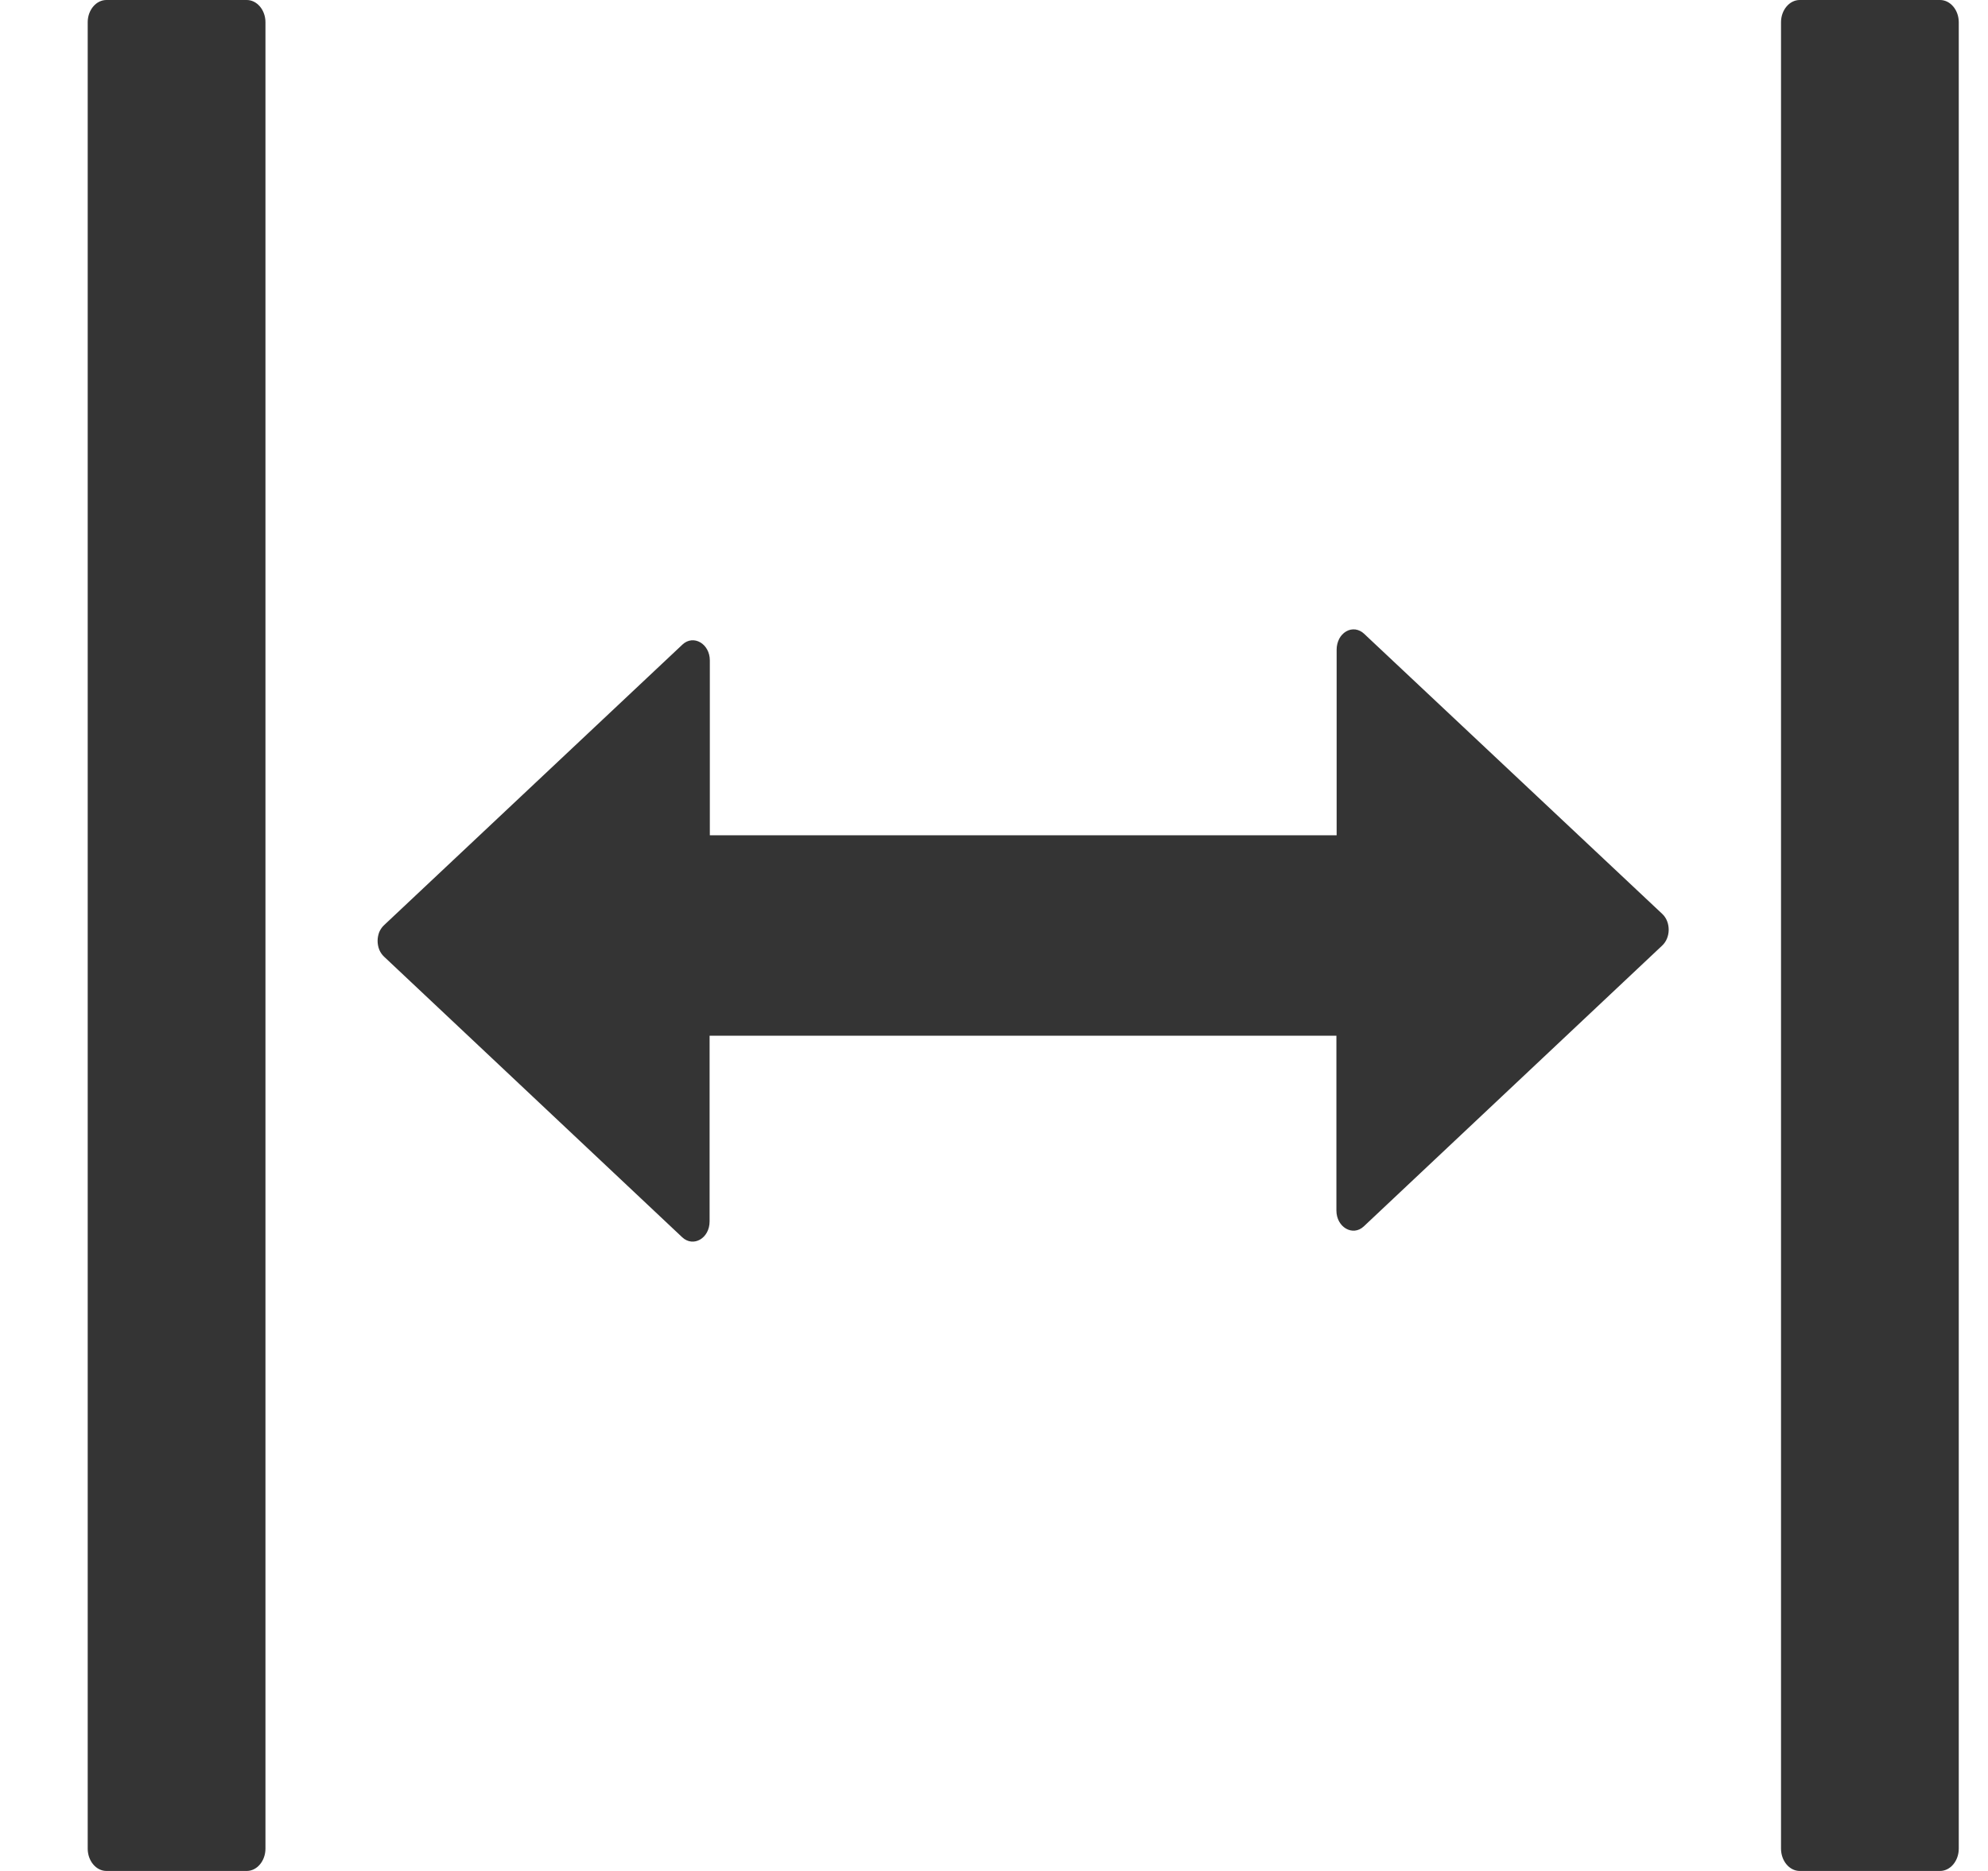
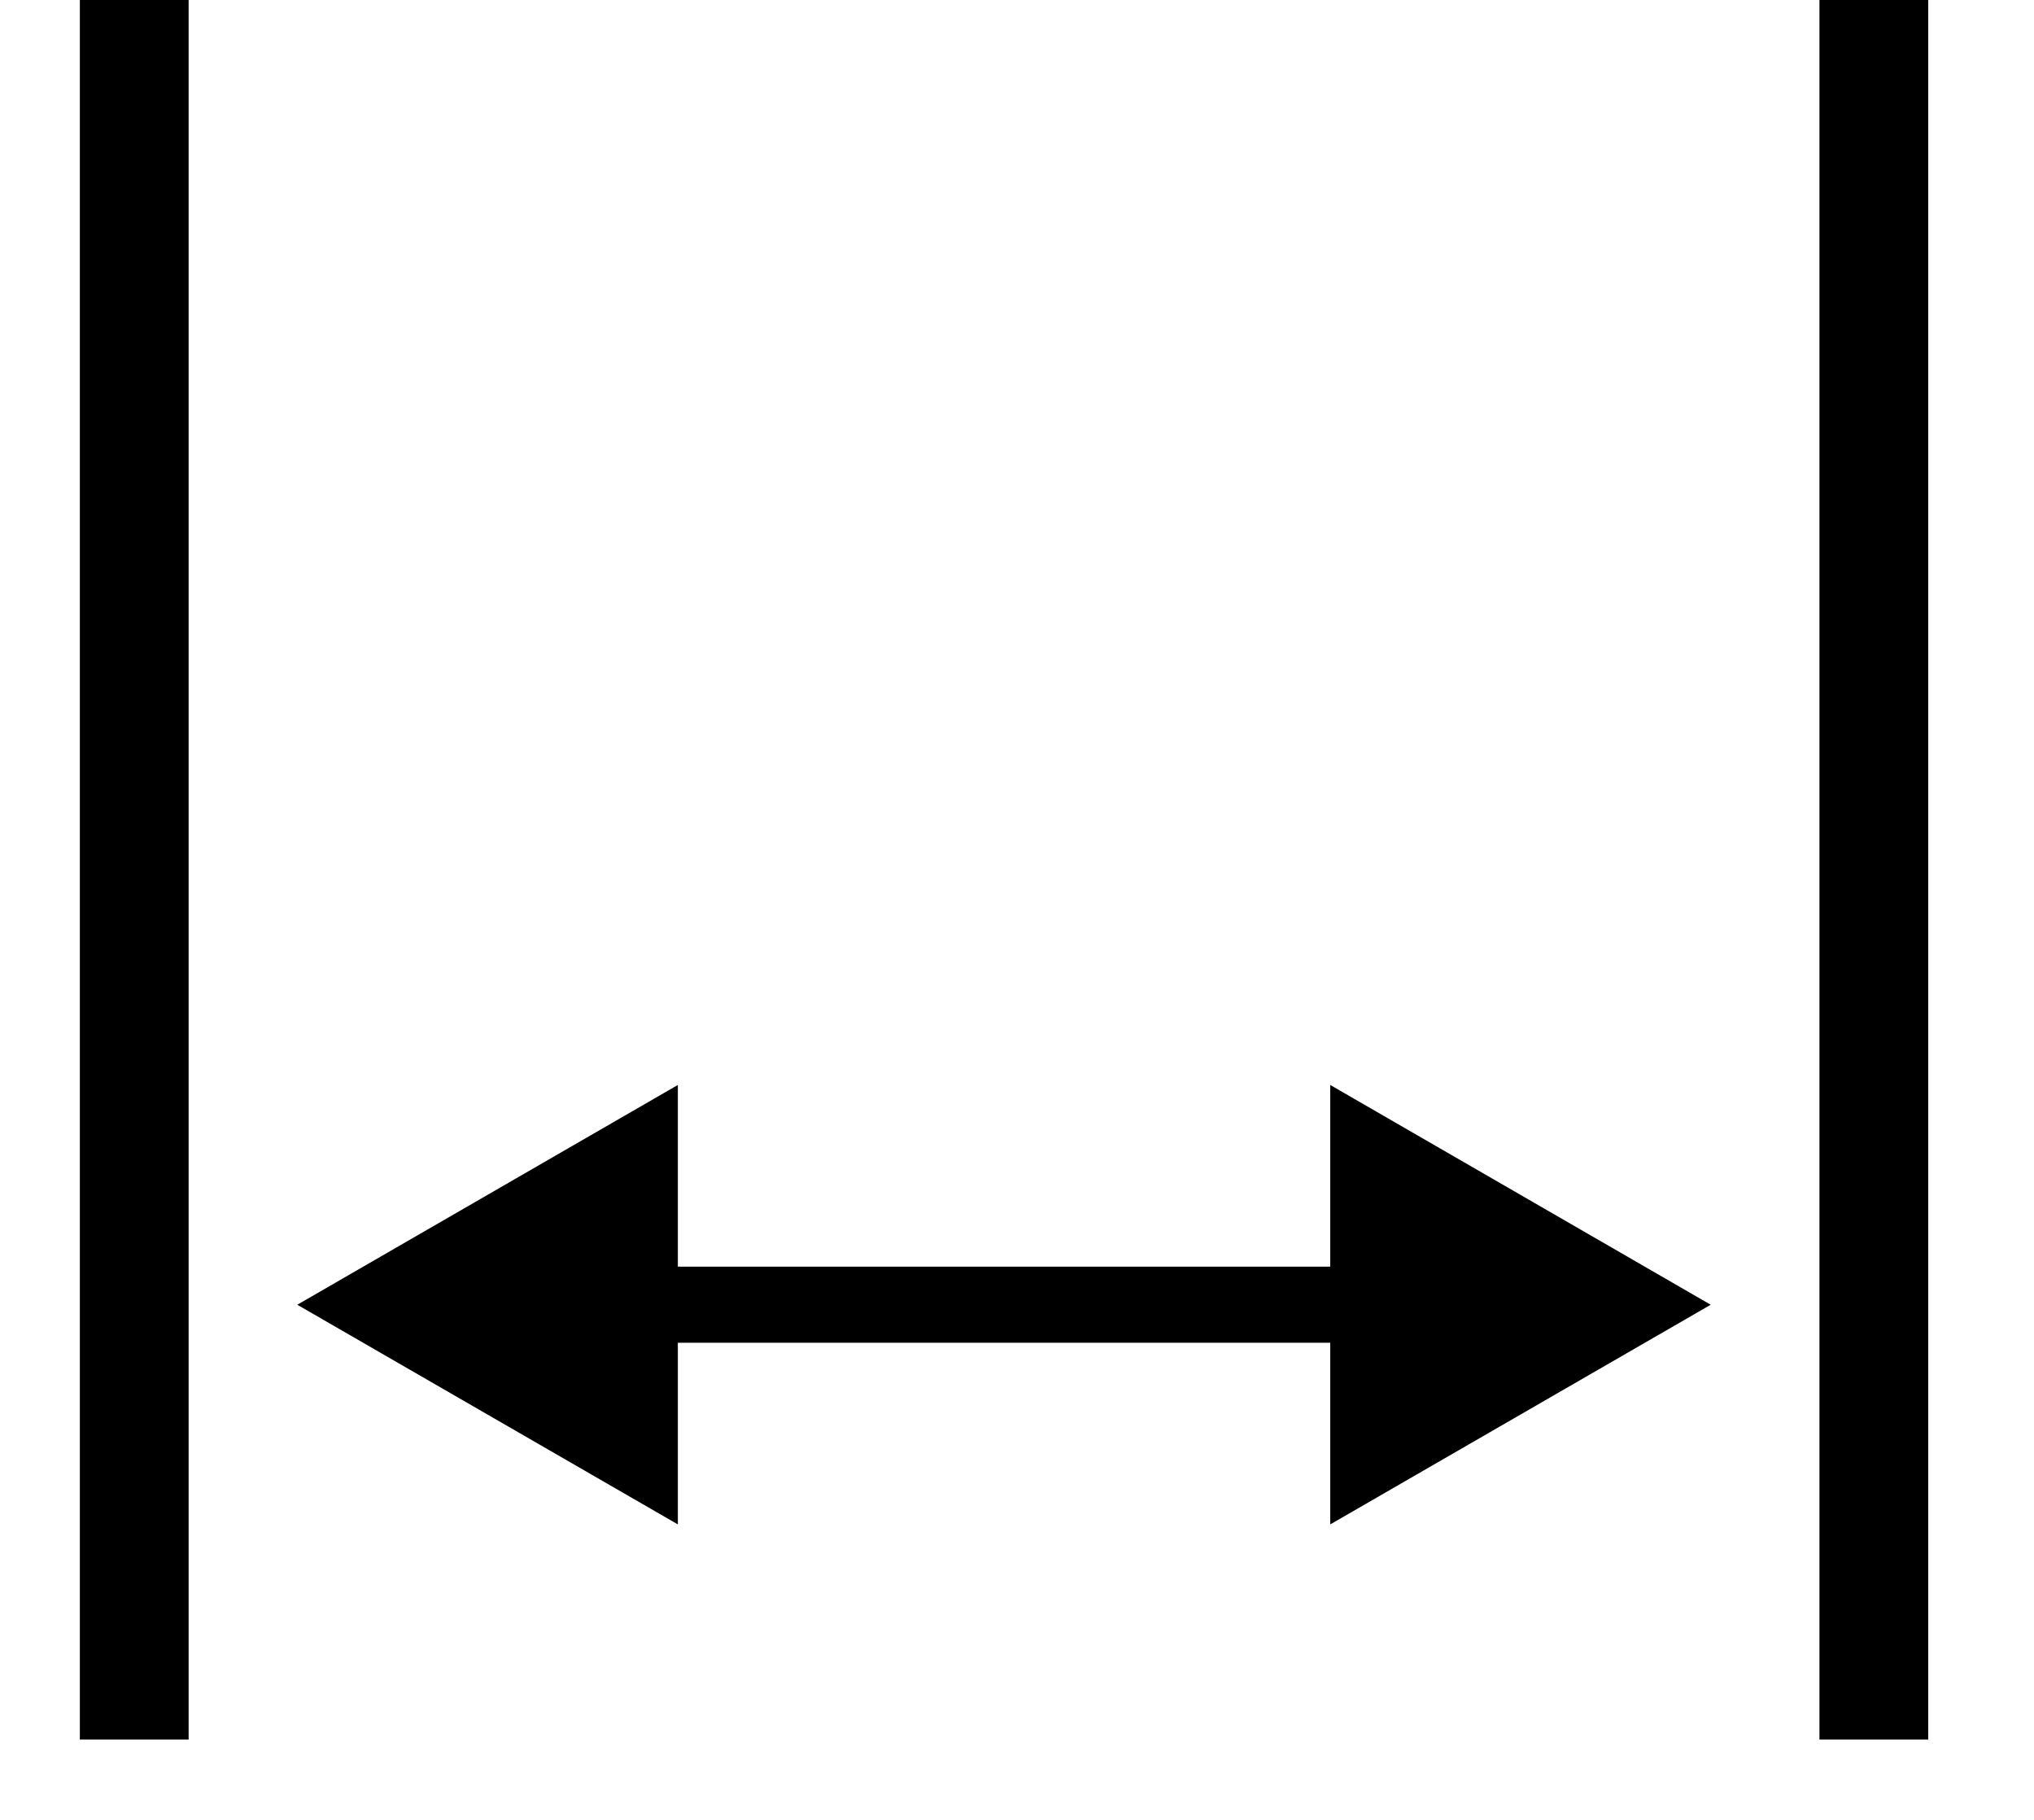
- <svg xmlns="http://www.w3.org/2000/svg" width="17" height="16" viewBox="0 0 17 16" fill="none">
-   <path d="M2.11 0H0.91C0.822 0 0.75 0.086 0.75 0.19V15.809C0.75 15.914 0.822 16 0.91 16H2.11C2.198 16 2.27 15.914 2.27 15.809V0.19C2.27 0.086 2.198 0 2.11 0ZM16.59 0H15.39C15.302 0 15.23 0.086 15.23 0.19V15.809C15.23 15.914 15.302 16 15.39 16H16.59C16.678 16 16.75 15.914 16.75 15.809V0.19C16.75 0.086 16.678 0 16.59 0ZM14.216 7.817L11.664 5.419C11.643 5.399 11.617 5.387 11.59 5.383C11.563 5.38 11.536 5.385 11.511 5.4C11.487 5.414 11.466 5.436 11.452 5.463C11.438 5.491 11.43 5.522 11.43 5.555V7.143H6.07V5.648C6.07 5.505 5.93 5.424 5.836 5.512L3.284 7.912C3.267 7.928 3.253 7.948 3.243 7.971C3.234 7.995 3.229 8.02 3.229 8.046C3.229 8.072 3.234 8.098 3.243 8.121C3.253 8.145 3.267 8.165 3.284 8.181L5.834 10.581C5.928 10.669 6.068 10.591 6.068 10.445V8.857H11.428V10.352C11.428 10.495 11.568 10.576 11.662 10.488L14.212 8.088C14.288 8.019 14.288 7.886 14.216 7.817Z" fill="#343434" />
+ <svg xmlns="http://www.w3.org/2000/svg" width="19" height="17" viewBox="0 0 19 17" fill="none">
+   <line x1="1.254" x2="1.254" y2="16.25" stroke="black" stroke-width="1.016" />
+   <line x1="17.504" x2="17.504" y2="16.25" stroke="black" stroke-width="1.016" />
+   <path d="M2.777 12.188L6.332 14.24V10.135L2.777 12.188ZM15.98 12.188L12.426 10.135V14.24L15.98 12.188ZM5.977 12.543H12.781V11.832H5.977V12.543Z" fill="black" />
</svg>
